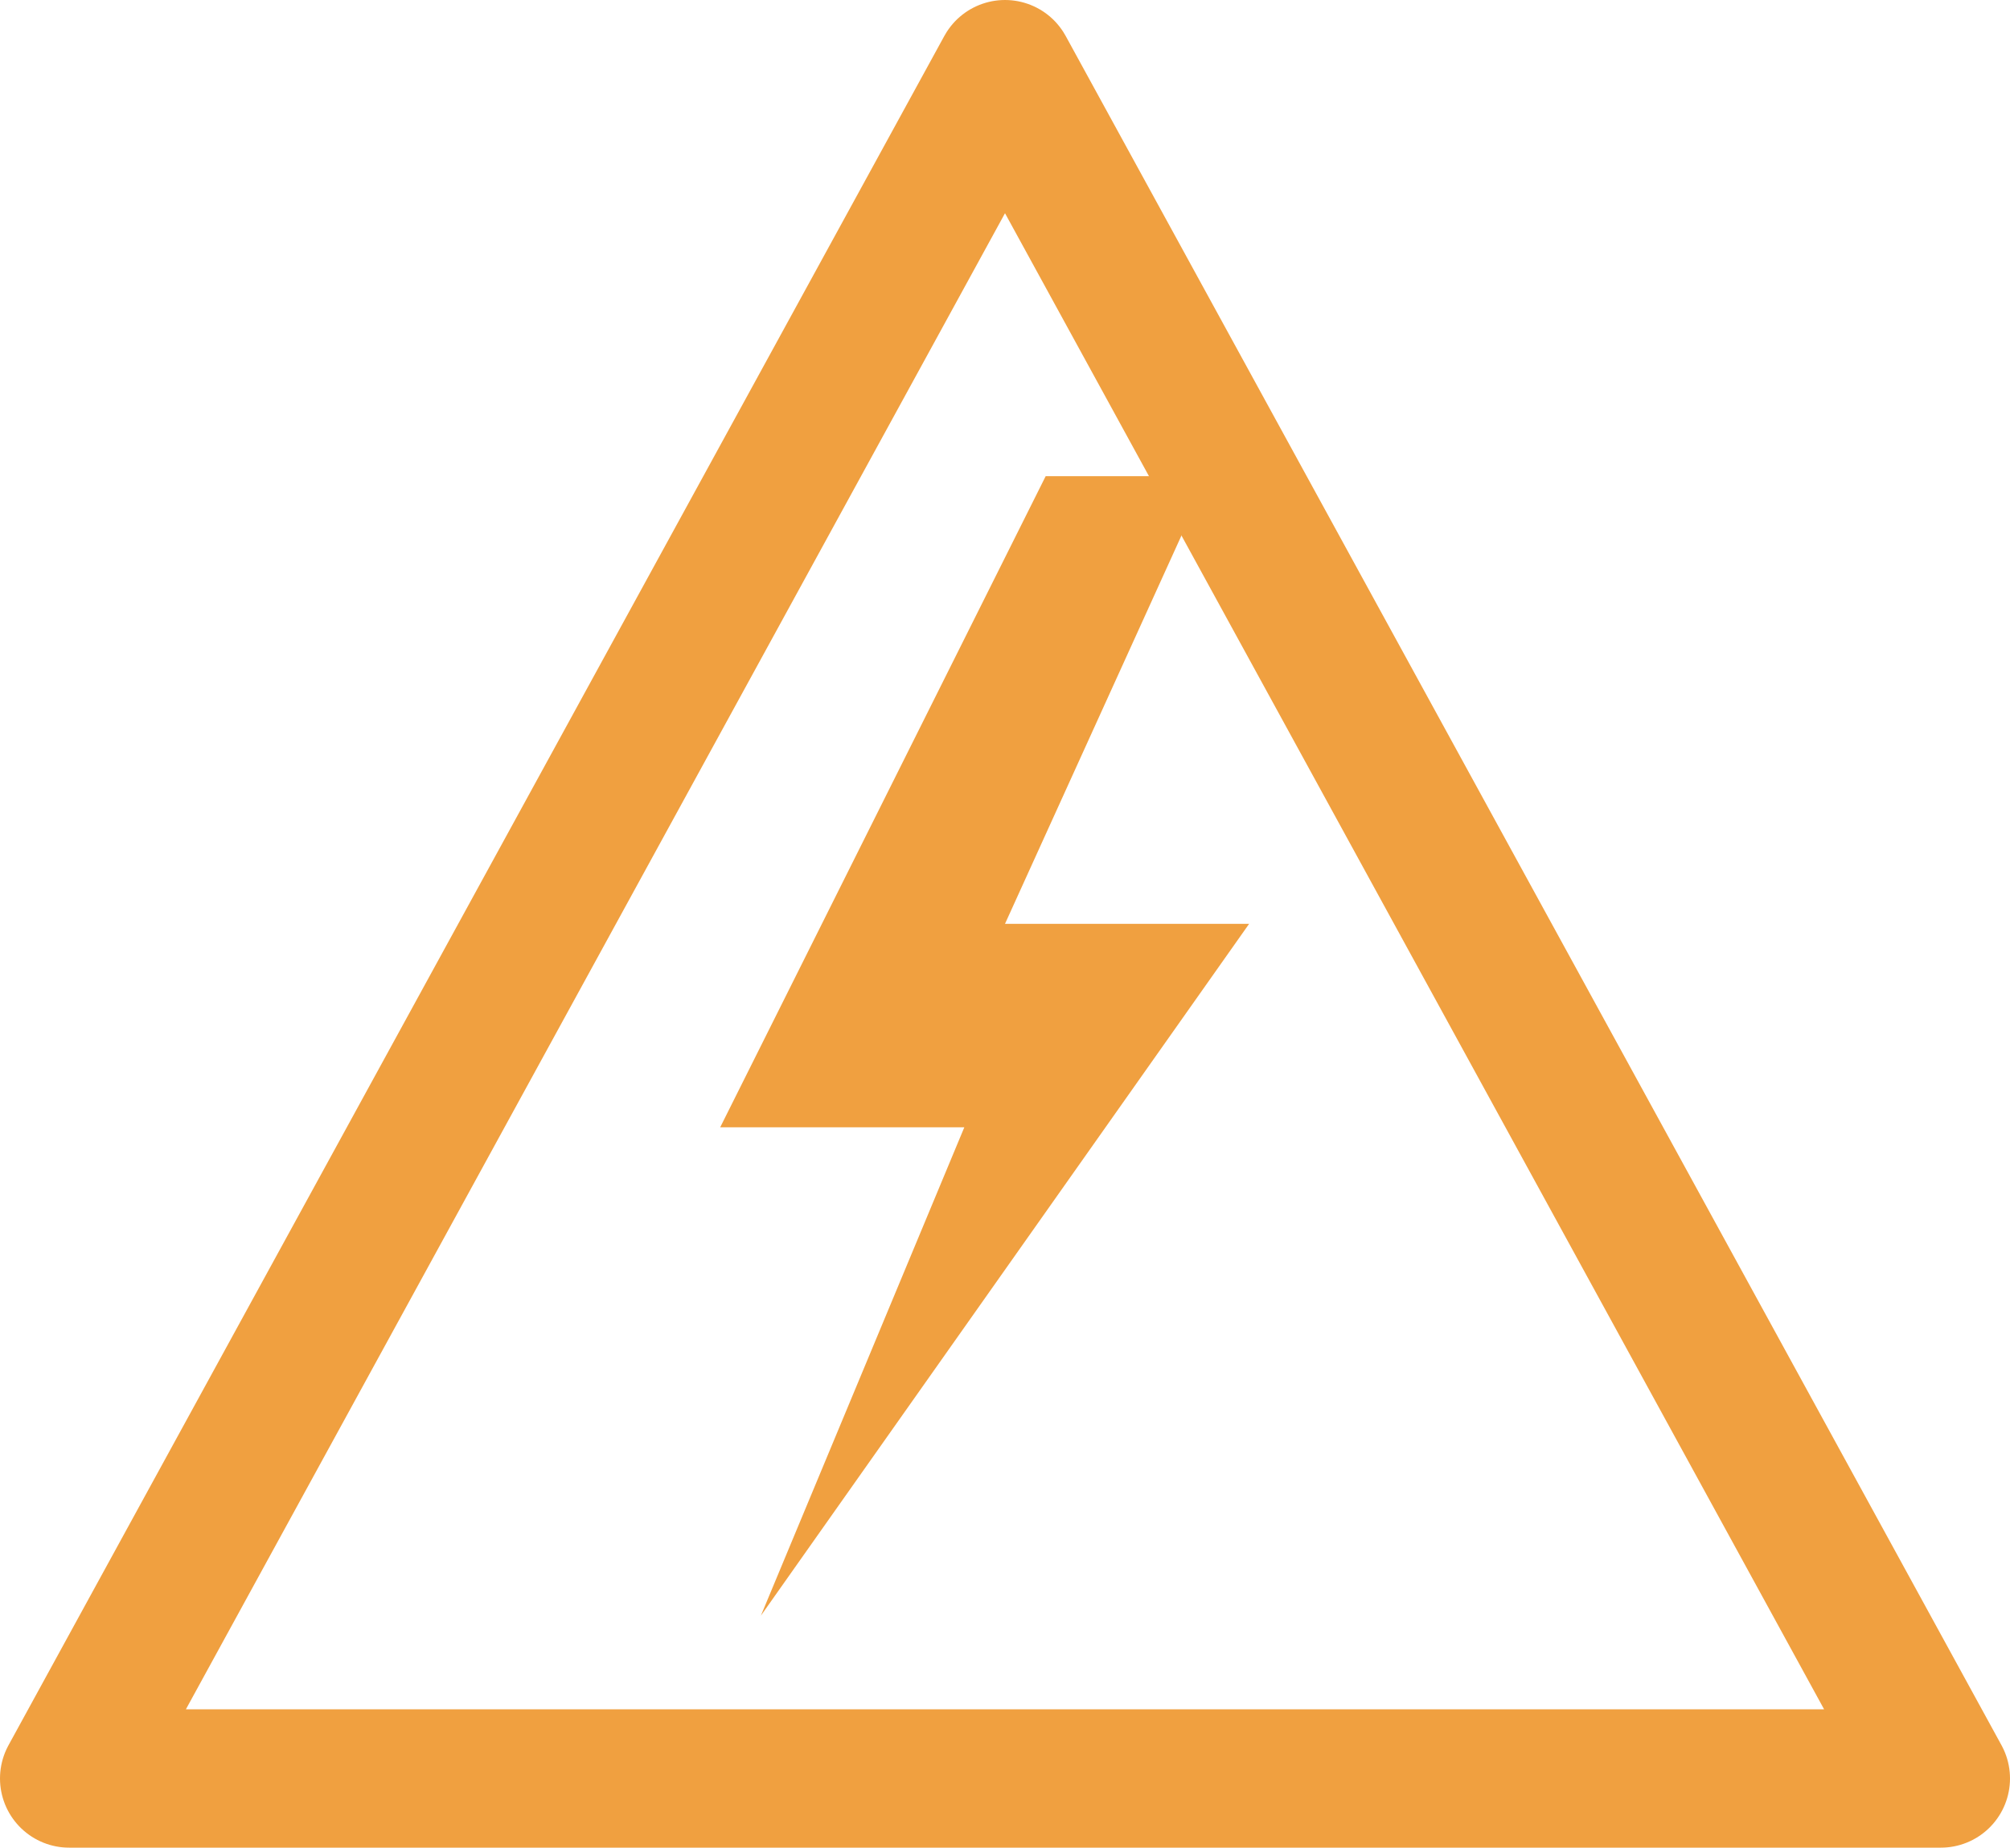
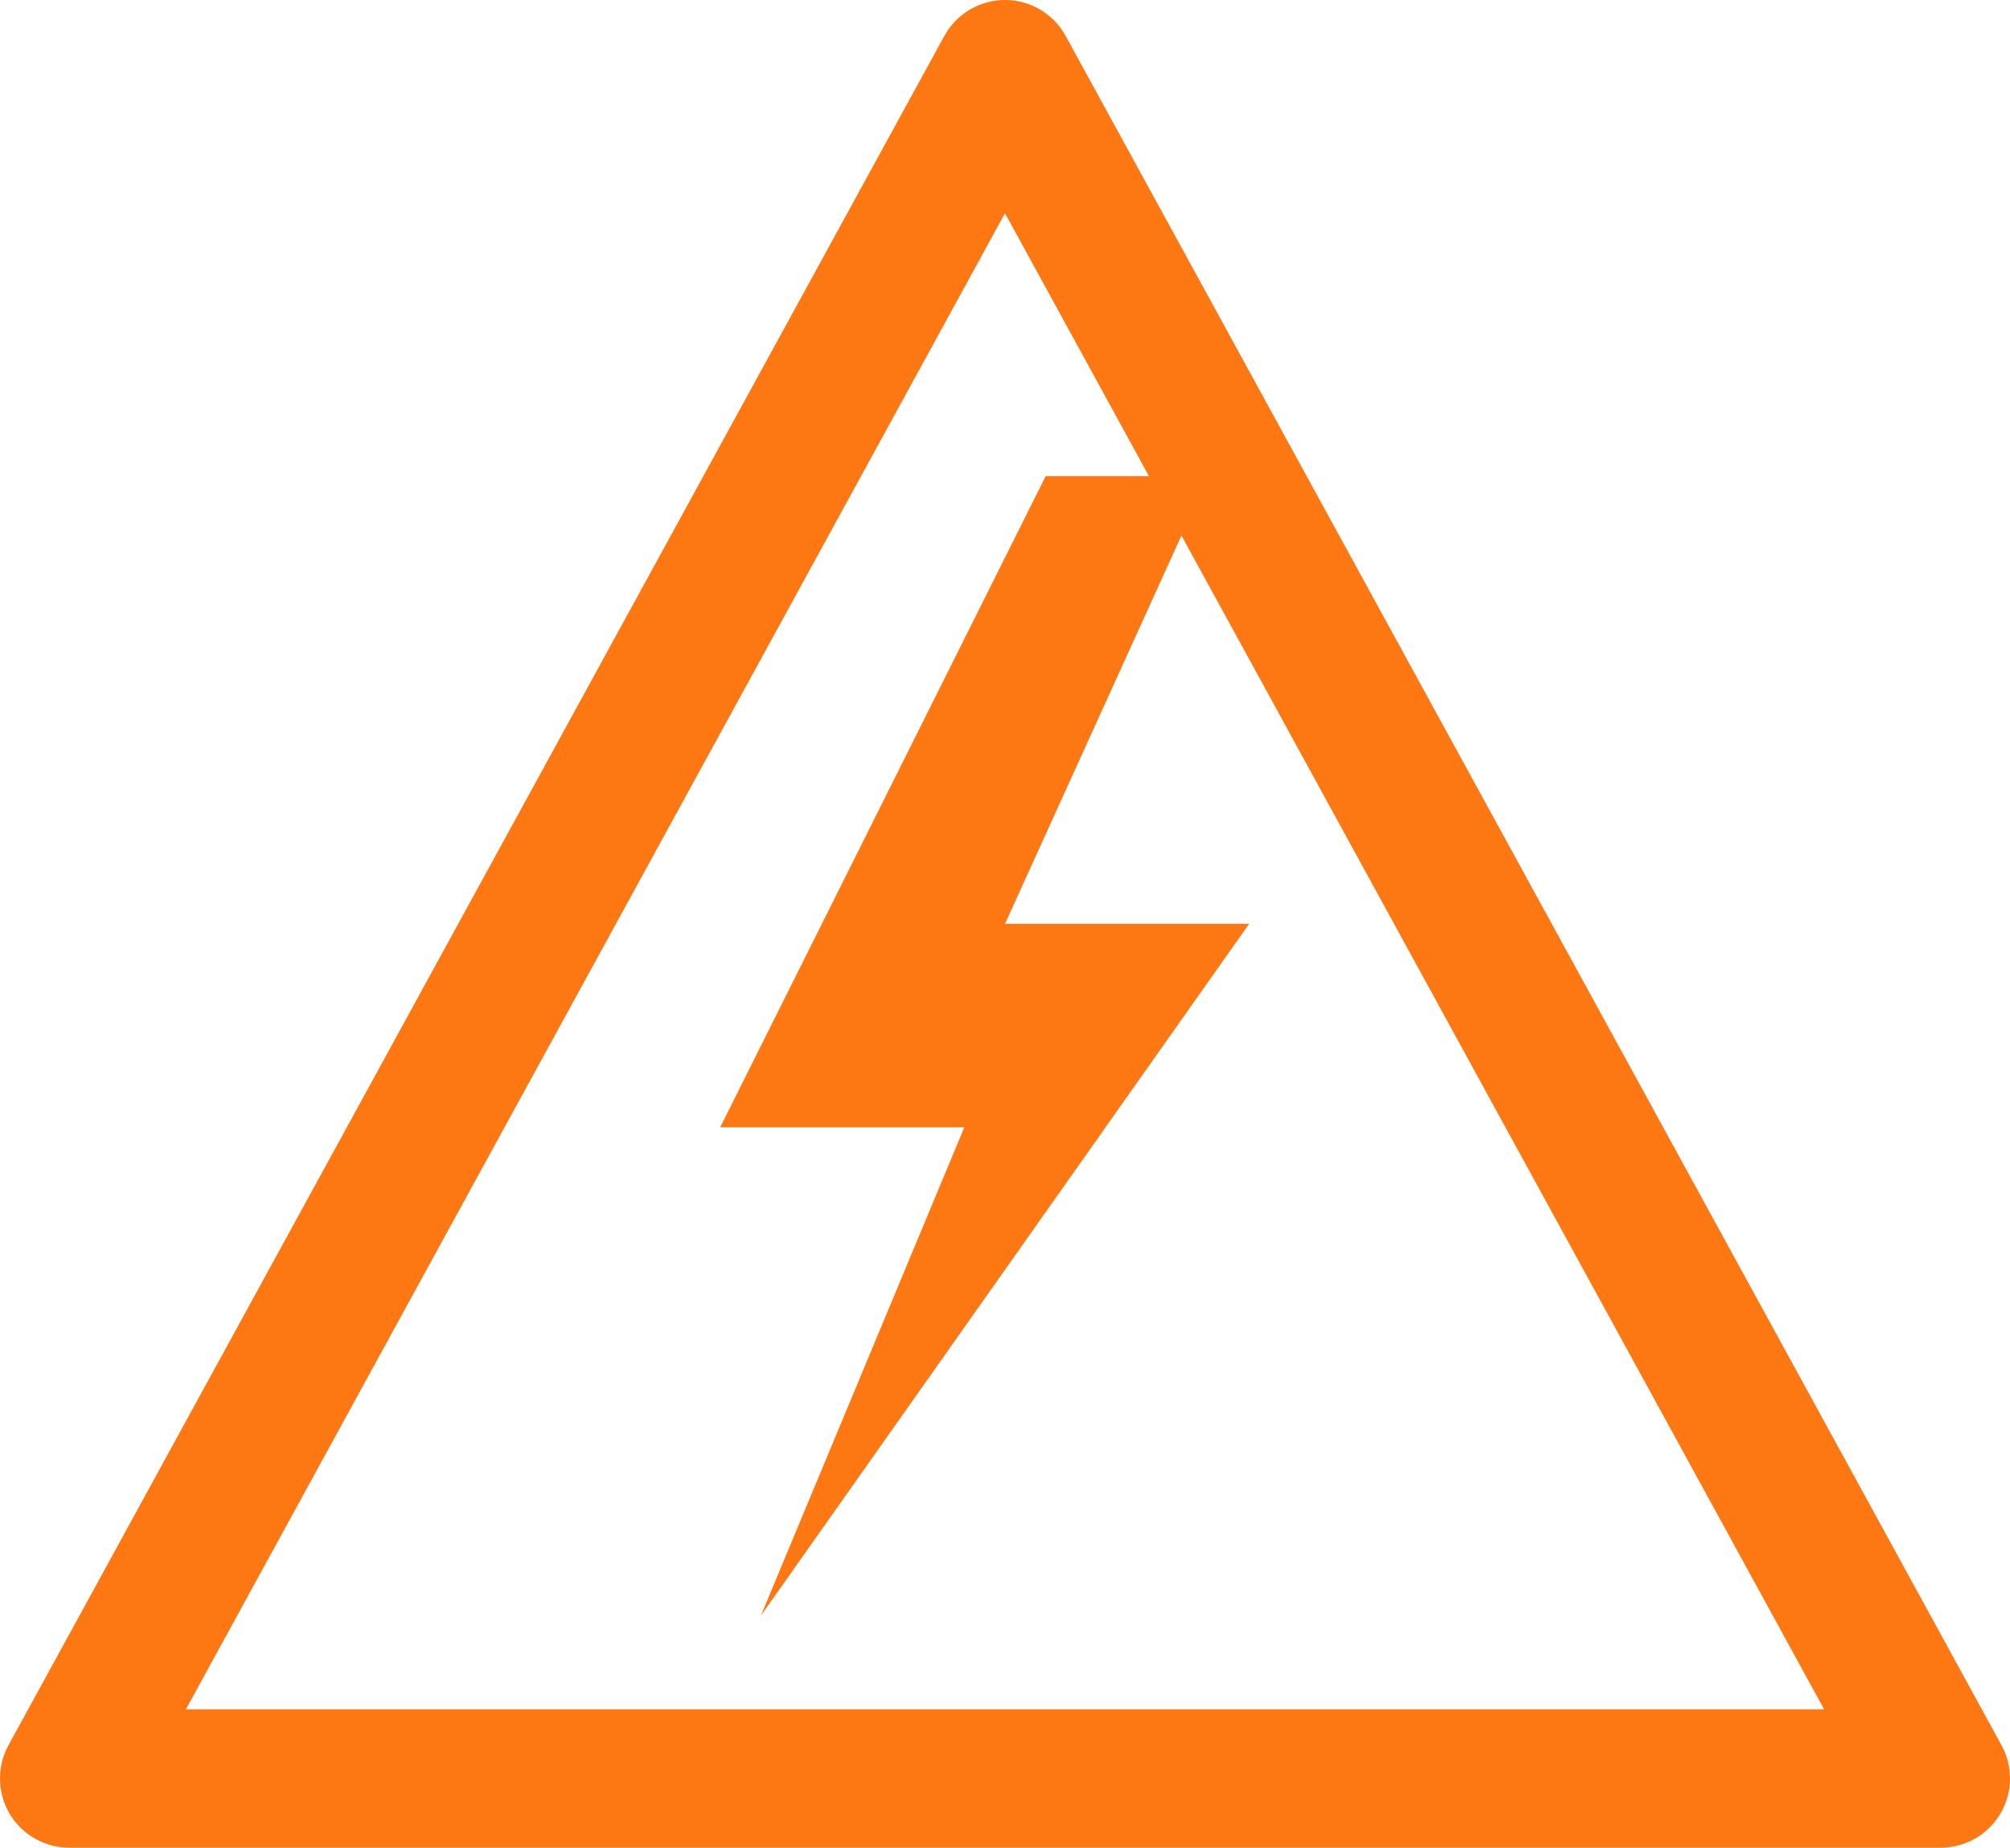
<svg xmlns="http://www.w3.org/2000/svg" viewBox="1.3 2.3 49.4 45.4" fill="none">
-   <path d="M26 4 L49 46 H3 Z" stroke="#f0a040" stroke-width="3.4" stroke-linejoin="round" />
-   <path d="M27 14 L19 30 H25 L20 42 L32 25 H26 L31 14 Z" fill="#f0a040" />
+   <path d="M26 4 L49 46 H3 Z" stroke="#fd7812" stroke-width="3.4" stroke-linejoin="round" />
+   <path d="M27 14 L19 30 H25 L20 42 L32 25 H26 L31 14 Z" fill="#fd7812" />
</svg>
